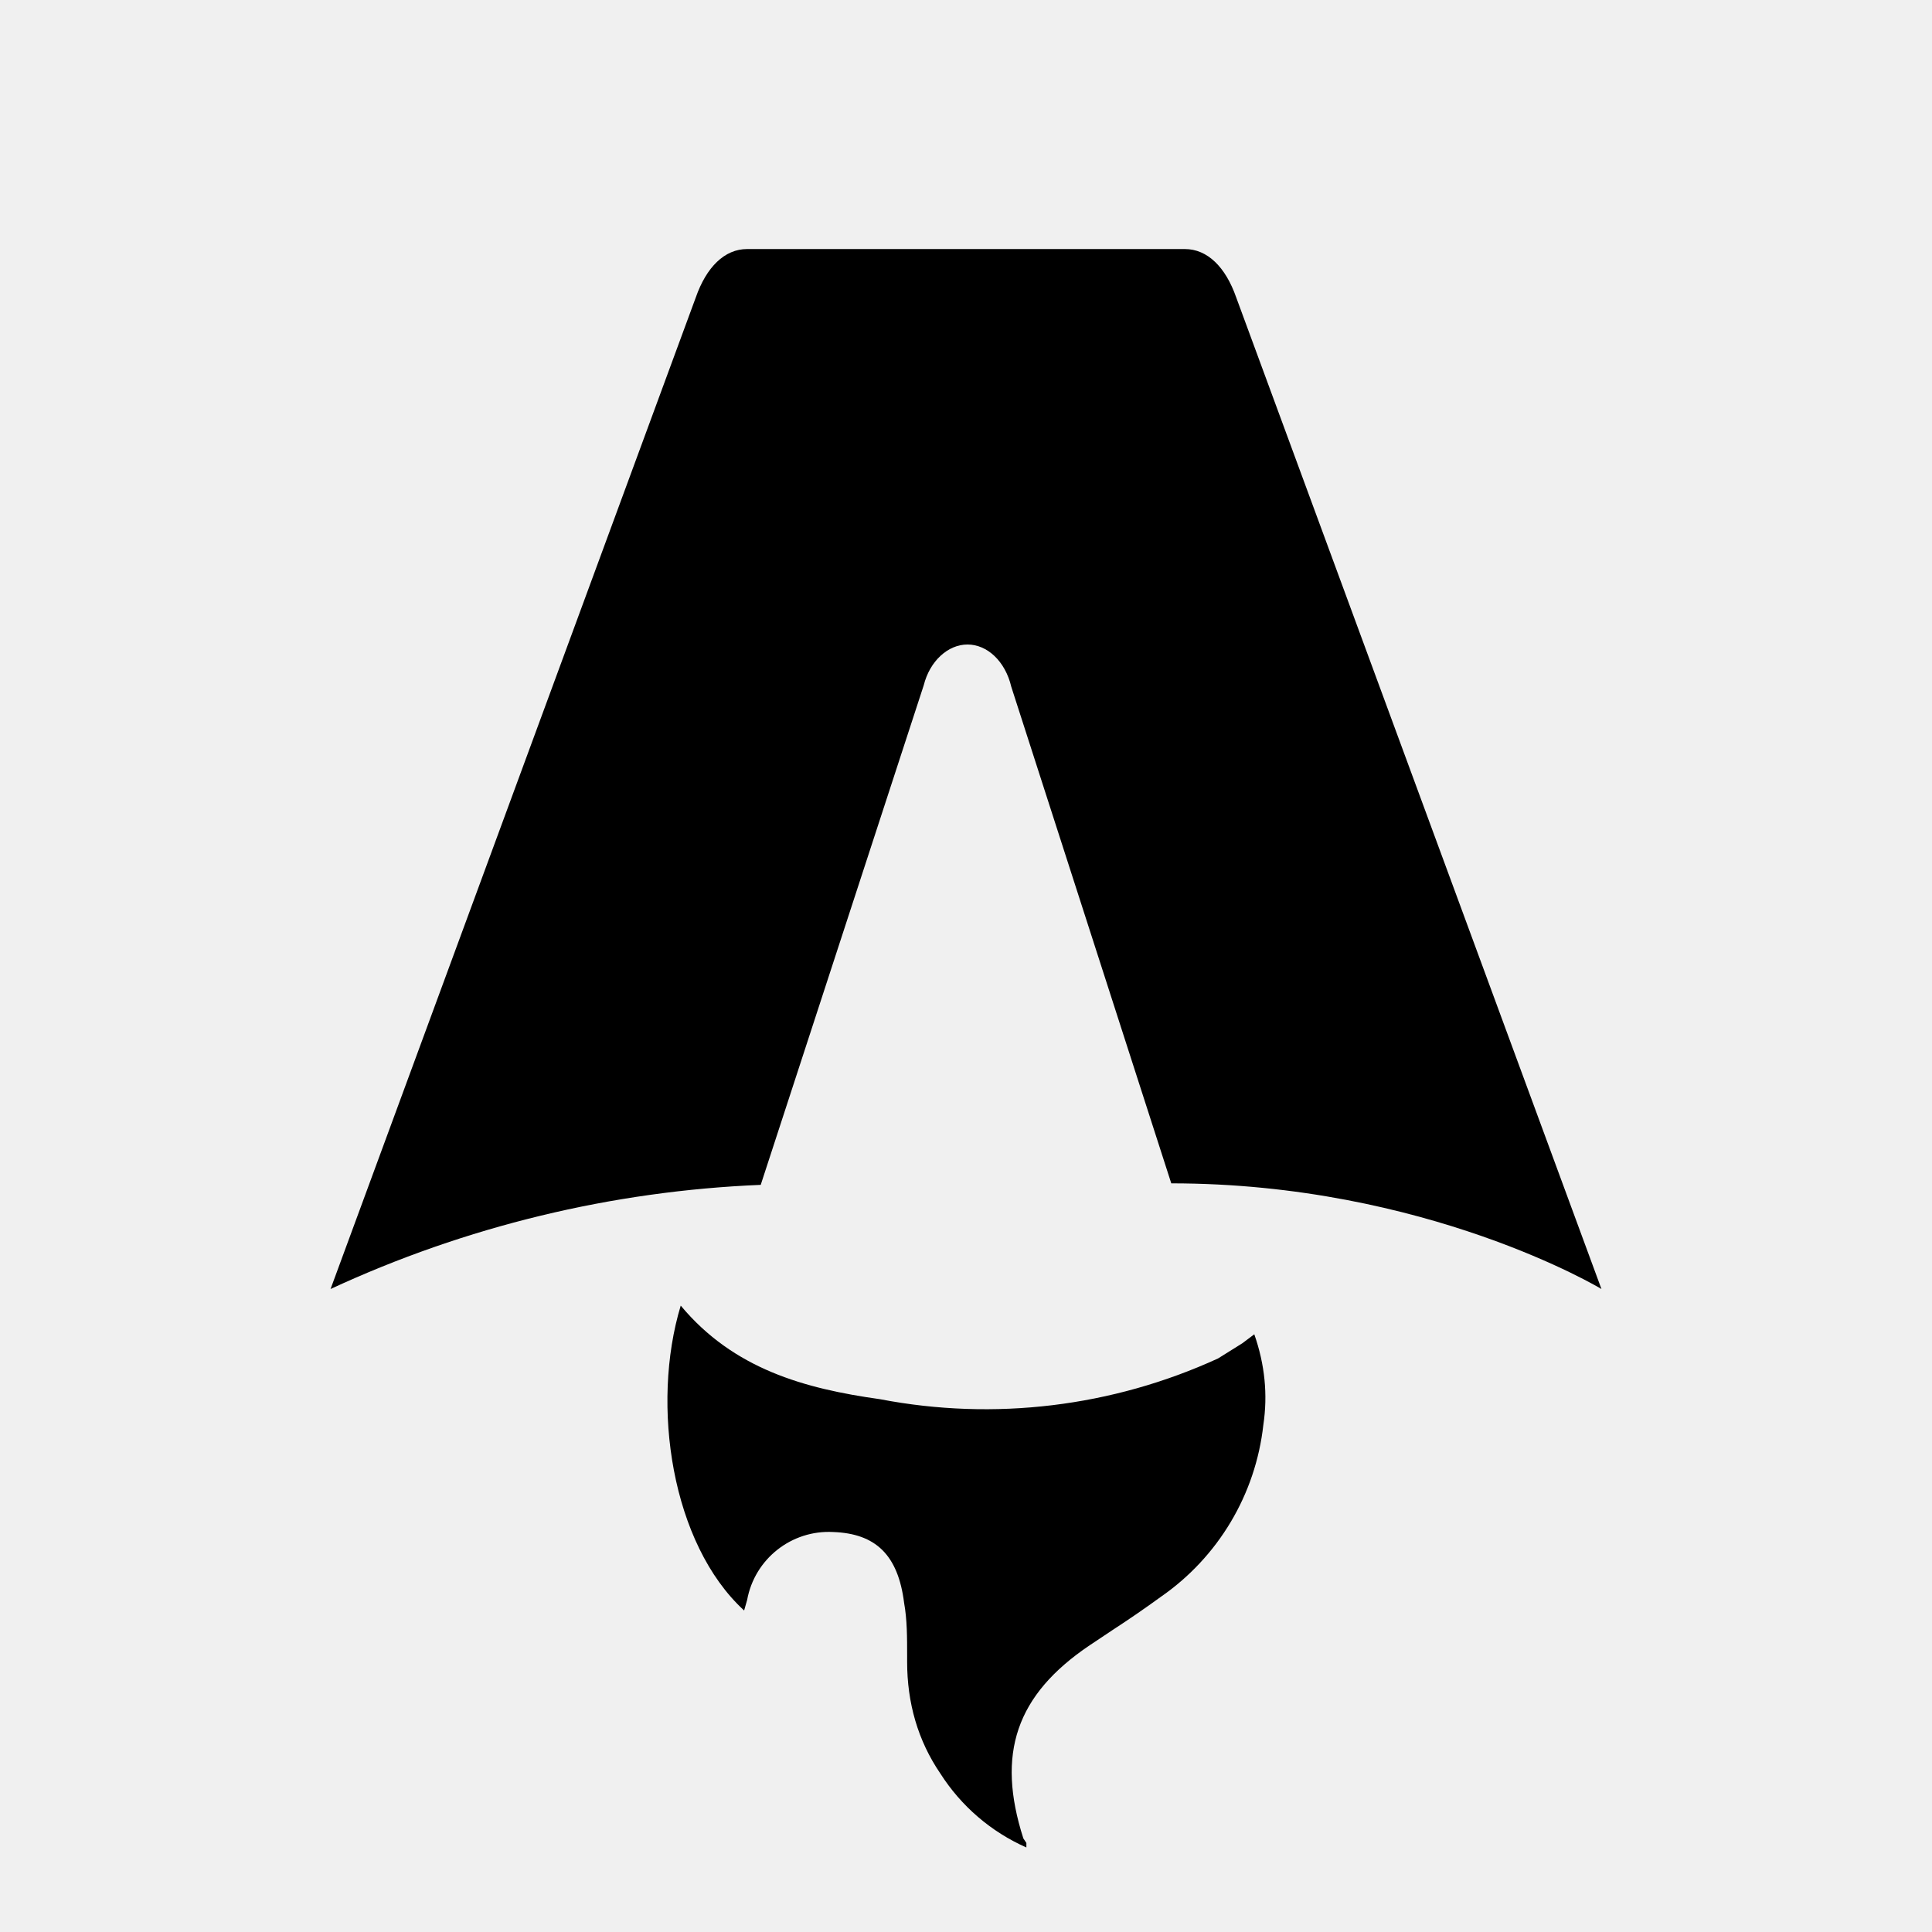
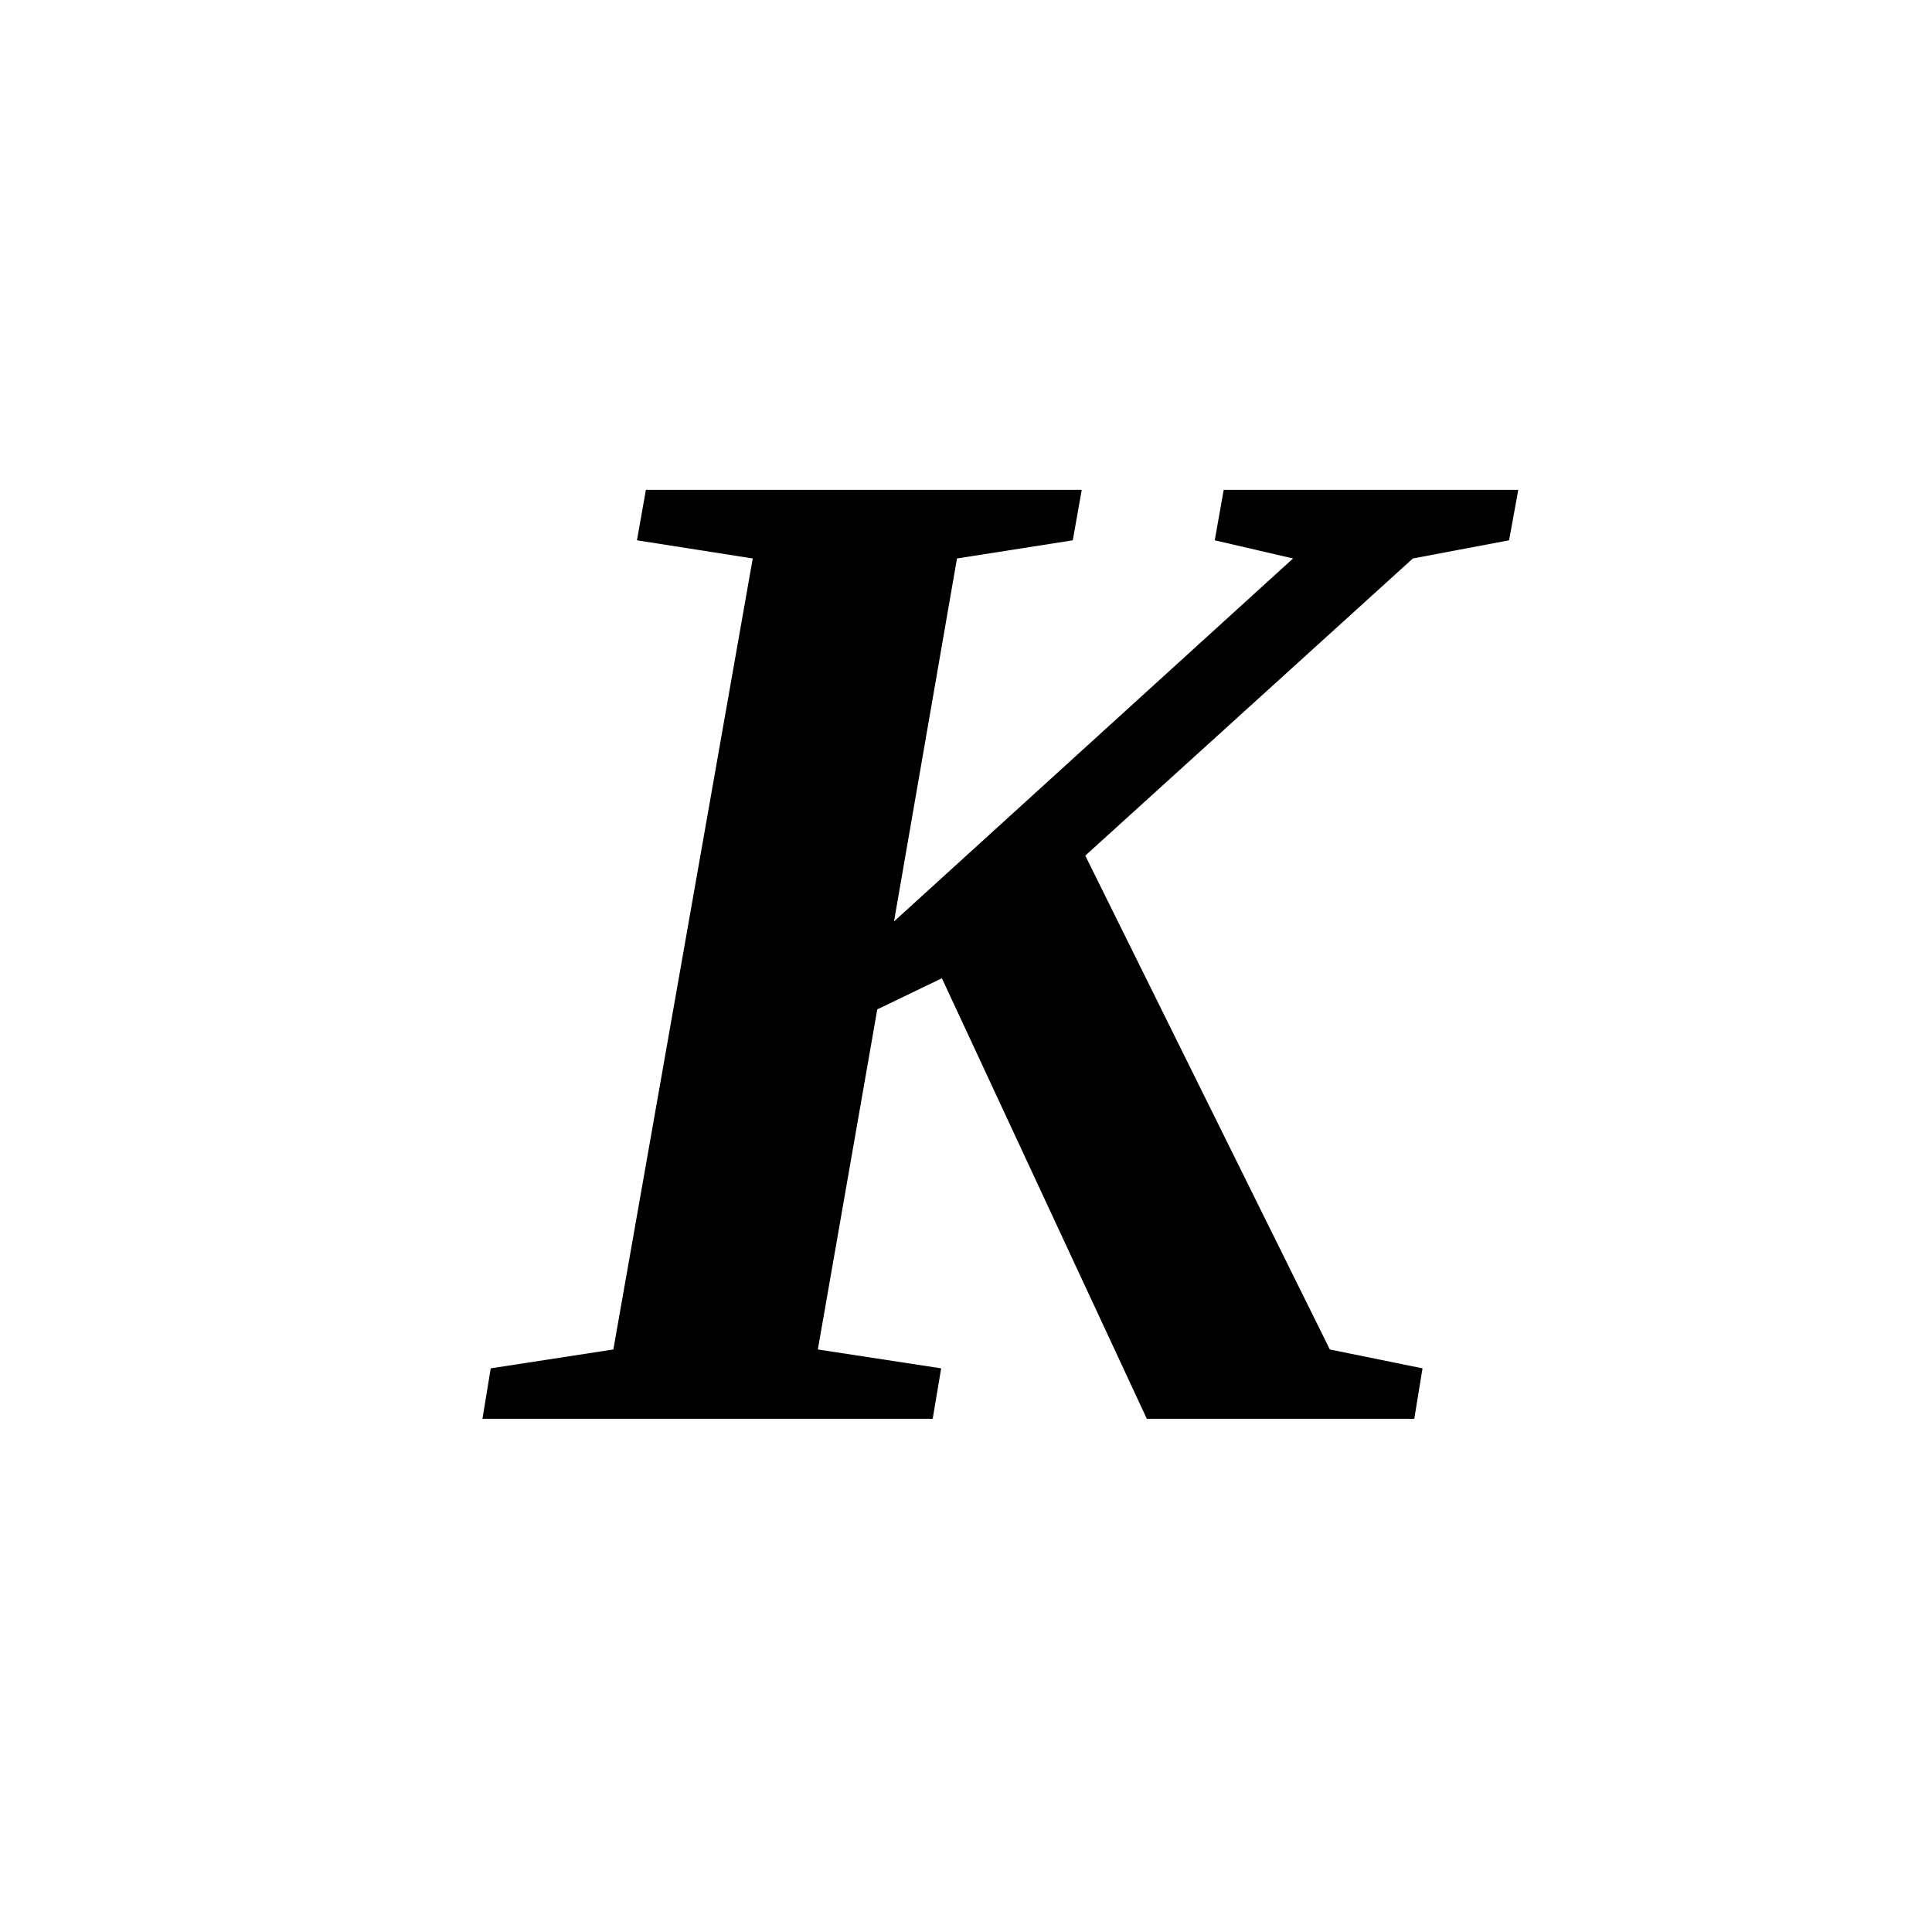
- <svg xmlns="http://www.w3.org/2000/svg" fill="none" viewBox="0 0 128 128">
-   <path d="M50.4 78.5a75.1 75.1 0 0 0-28.5 6.9l24.2-65.7c.7-2 1.9-3.2 3.4-3.2h29c1.5 0 2.7 1.2 3.4 3.2l24.2 65.7s-11.6-7-28.5-7L67 45.5c-.4-1.7-1.6-2.8-2.9-2.8-1.3 0-2.5 1.1-2.9 2.7L50.4 78.5Zm-1.1 28.2Zm-4.2-20.2c-2 6.6-.6 15.8 4.2 20.2a17.5 17.5 0 0 1 .2-.7 5.5 5.5 0 0 1 5.7-4.5c2.8.1 4.3 1.5 4.7 4.7.2 1.1.2 2.3.2 3.5v.4c0 2.7.7 5.2 2.2 7.4a13 13 0 0 0 5.7 4.9v-.3l-.2-.3c-1.8-5.6-.5-9.5 4.4-12.8l1.5-1a73 73 0 0 0 3.2-2.2 16 16 0 0 0 6.8-11.4c.3-2 .1-4-.6-6l-.8.6-1.6 1a37 37 0 0 1-22.4 2.7c-5-.7-9.7-2-13.2-6.2Z" />
-   <style>
-         path { fill: #000; }
-         @media (prefers-color-scheme: dark) {
-             path { fill: #FFF; }
-         }
-     </style>
+ <svg xmlns="http://www.w3.org/2000/svg" viewBox="0 0 128 128">
+   <rect width="128" height="128" fill="#ffffff" />
+   <text x="64" y="94" text-anchor="middle" font-family="STIX Two Math, Cambria Math, Times New Roman, serif" font-size="94" font-style="italic" font-weight="600" fill="#000000">K</text>
</svg>
